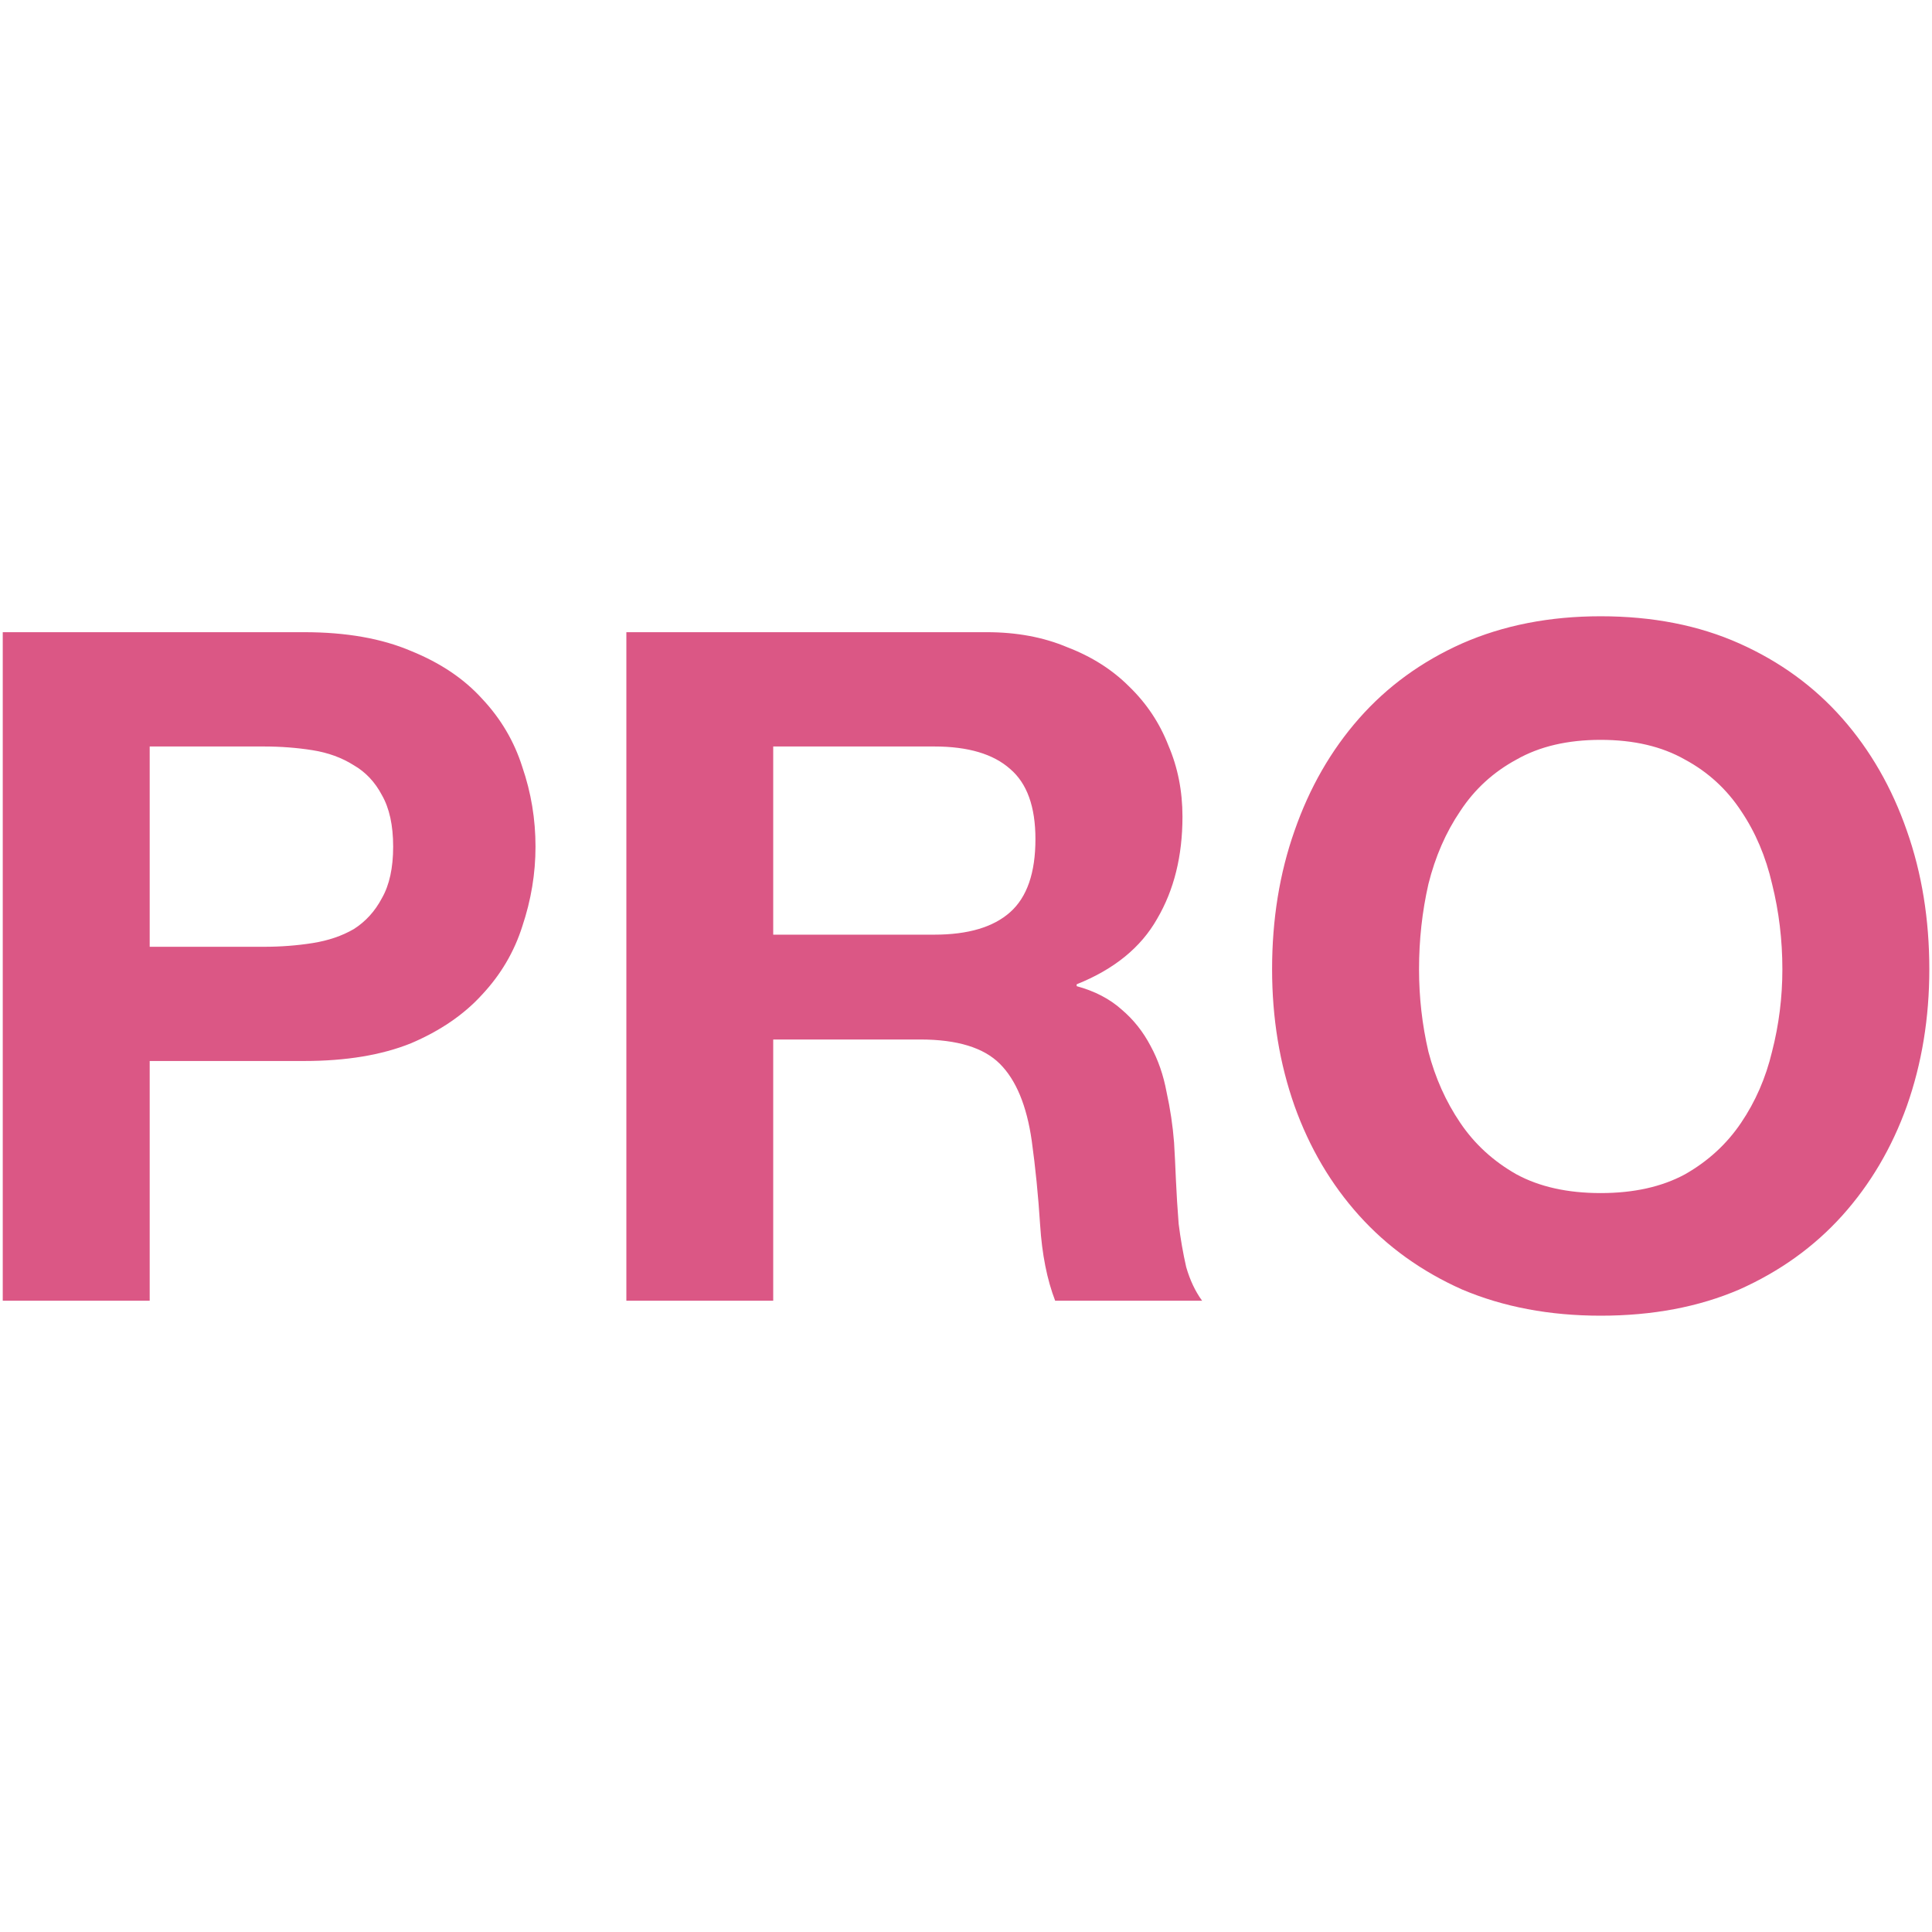
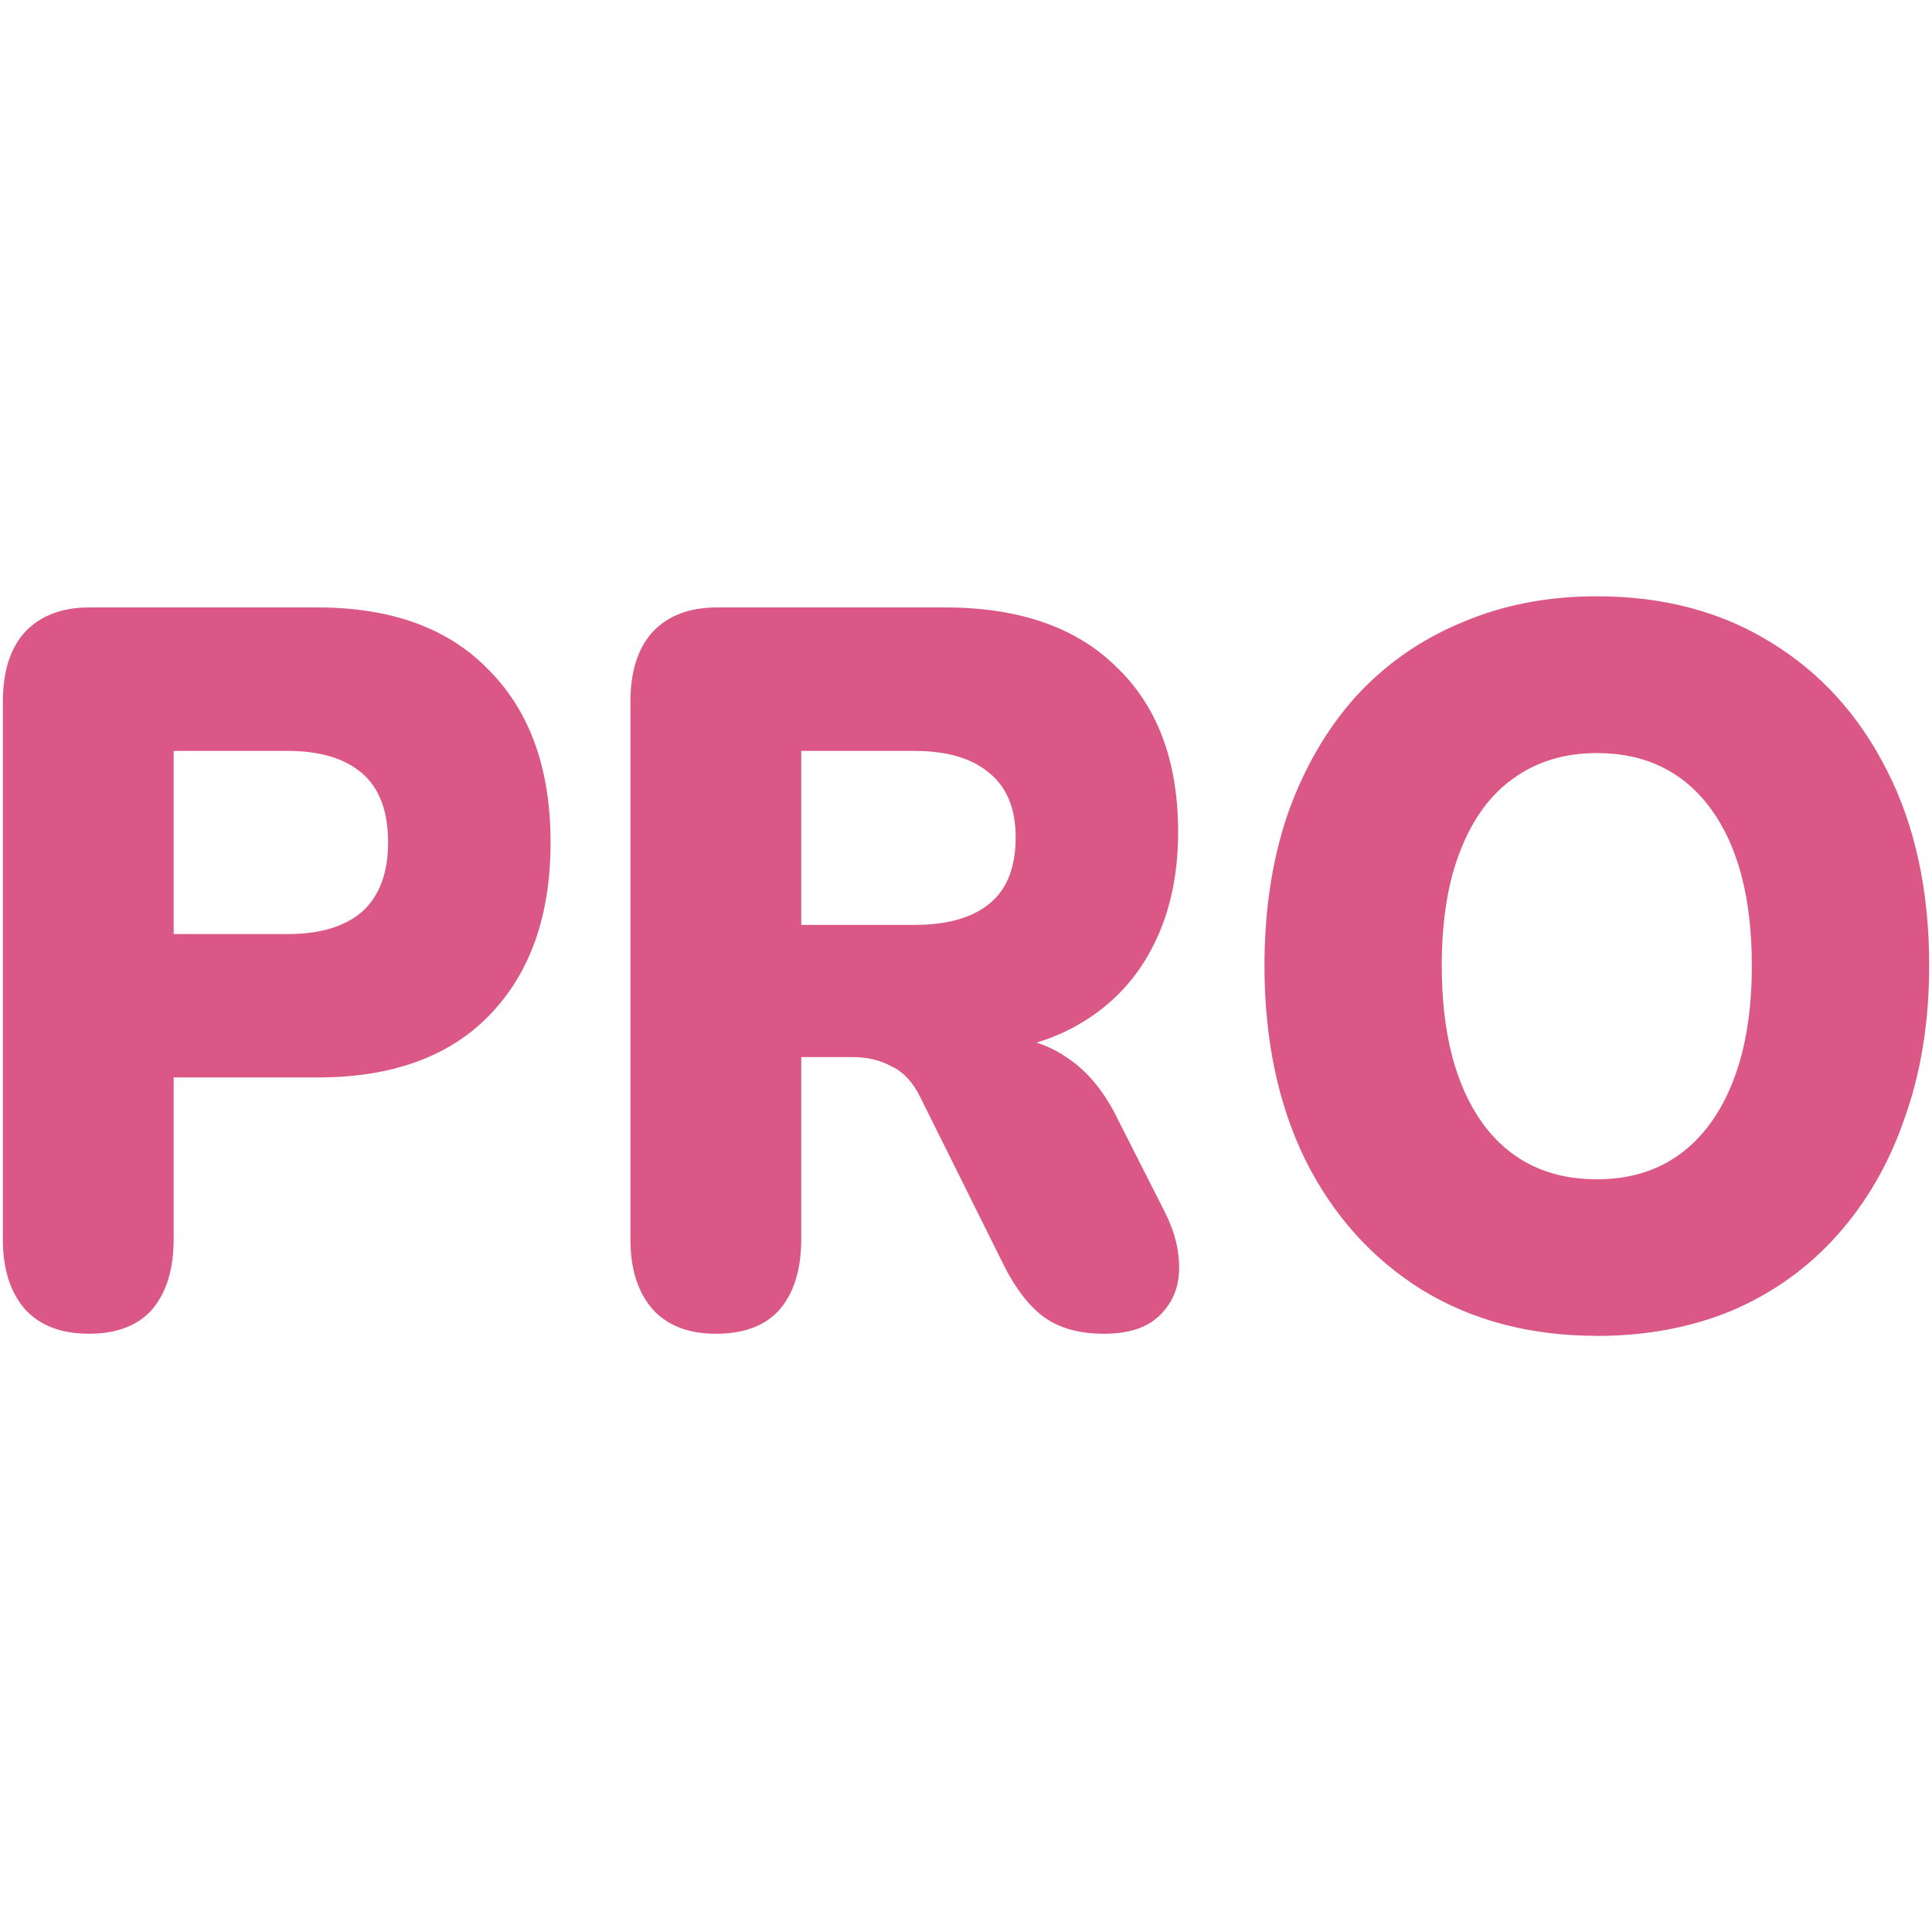
<svg xmlns="http://www.w3.org/2000/svg" width="96" height="96" viewBox="0 0 25.4 25.4">
-   <g aria-label="PRO" style="font-style:normal;font-weight:400;font-size:10.583px;line-height:6.615px;font-family:sans-serif;letter-spacing:0;word-spacing:0;fill:#db5785;fill-opacity:1;stroke:none;stroke-width:.265px;stroke-linecap:butt;stroke-linejoin:miter;stroke-opacity:1">
-     <path d="M-5.788-15.517v-2.264h1.291q.286 0 .55.042t.466.17q.201.116.318.338.127.222.127.582t-.127.582q-.117.222-.318.35-.2.116-.465.158t-.55.042zm-1.661-3.556v7.557h1.661v-2.71h1.746q.71 0 1.207-.2.497-.212.804-.55.318-.34.455-.773.149-.445.149-.9 0-.466-.149-.9-.137-.434-.455-.772-.307-.339-.804-.54-.497-.212-1.207-.212zm8.709 3.419v-2.127h1.821q.572 0 .857.254.286.243.286.793 0 .572-.286.826-.285.254-.857.254zM-.4-19.073v7.557h1.66v-2.953h1.662q.625 0 .9.275t.36.868q.063.455.095.953t.17.857h1.661q-.116-.159-.18-.381-.053-.233-.085-.487-.02-.254-.031-.497-.01-.244-.021-.424-.022-.285-.085-.571-.053-.286-.18-.519-.127-.243-.328-.413-.201-.18-.508-.264v-.021q.635-.254.91-.741.286-.487.286-1.154 0-.434-.159-.804-.148-.381-.444-.667-.286-.286-.699-.444-.402-.17-.91-.17zm8.96 3.81q0-.497.106-.963.116-.465.36-.825.243-.37.635-.582.391-.223.952-.223t.953.223q.391.211.635.582.243.36.35.825.116.466.116.963 0 .477-.117.932-.106.444-.35.804-.243.36-.634.582-.392.212-.953.212t-.952-.212q-.392-.222-.635-.582-.244-.36-.36-.804-.106-.455-.106-.932m-1.661 0q0 .826.254 1.546.254.709.73 1.238t1.164.836q.699.296 1.566.296.879 0 1.567-.296.688-.307 1.164-.836.476-.53.73-1.238.254-.72.254-1.546 0-.846-.254-1.566-.254-.73-.73-1.27t-1.164-.847-1.567-.307q-.867 0-1.566.307-.688.307-1.164.847t-.73 1.27q-.254.72-.254 1.566" style="font-style:normal;font-variant:normal;font-weight:700;font-stretch:normal;font-size:10.583px;line-height:2500%;font-family:&quot;Helvetica Neue&quot;;-inkscape-font-specification:&quot;Helvetica Neue, Bold&quot;;font-variant-ligatures:normal;font-variant-caps:normal;font-variant-numeric:normal;font-feature-settings:normal;text-align:start;writing-mode:lr-tb;text-anchor:start;fill:#db5785;fill-opacity:1;stroke-width:.265px" transform="translate(8.7 30.495)scale(1.16309)" />
-   </g>
+   <path d="M1.215 16.75q-.562 0-.87-.306-.306-.32-.306-.881V8.817q0-.575.307-.882.32-.306.881-.306H4.37q1.533 0 2.364.792.843.779.843 2.159t-.843 2.172q-.83.78-2.364.78H2.39v2.03q0 .563-.294.882-.294.307-.881.307m1.175-5.02h1.572q.664 0 1.022-.281.357-.294.357-.87 0-.587-.357-.868-.358-.281-1.022-.281H2.39Zm7.461 5.02q-.562 0-.868-.306-.307-.32-.307-.881V8.817q0-.575.307-.882.319-.306.881-.306h3.143q1.533 0 2.364.753.843.741.843 2.07 0 .856-.383 1.495-.371.626-1.086.97-.703.333-1.738.333l.102-.23h.613q.55 0 .971.268.422.256.703.792l.639 1.15q.204.37.192.729-.013.345-.281.574-.256.218-.754.218-.499 0-.818-.205-.307-.204-.55-.639l-1.162-2.133q-.153-.281-.396-.383-.23-.115-.537-.115h-.702v2.287q0 .562-.294.881-.294.307-.882.307m1.176-5.135h1.558q.678 0 1.035-.269.358-.268.358-.83 0-.537-.358-.805-.357-.281-1.035-.281h-1.558zm10.949 5.161q-1.367 0-2.402-.575-1.035-.587-1.61-1.635-.562-1.048-.562-2.44 0-1.048.32-1.904.332-.856.932-1.47.613-.612 1.457-.932.843-.332 1.865-.332 1.367 0 2.389.575 1.035.575 1.61 1.623.575 1.034.575 2.44 0 1.047-.333 1.903-.319.856-.932 1.482-.6.614-1.444.946-.843.32-1.865.32m0-1.967q.677 0 1.15-.32t.728-.92.255-1.443q0-1.265-.562-1.968-.562-.702-1.571-.702-.665 0-1.15.319-.473.307-.728.907-.256.588-.256 1.444 0 1.265.562 1.98.563.703 1.572.703" aria-label="PRO" style="font-size:12.776px;line-height:1.25;font-family:Nunito;-inkscape-font-specification:&quot;Nunito, @wght=900&quot;;font-variant-ligatures:none;font-variation-settings:&quot;wght&quot;900;text-align:center;word-spacing:0;text-anchor:middle;fill:#db5785;stroke-width:.532;fill-opacity:1" transform="scale(.95529 1.0468)" />
</svg>
